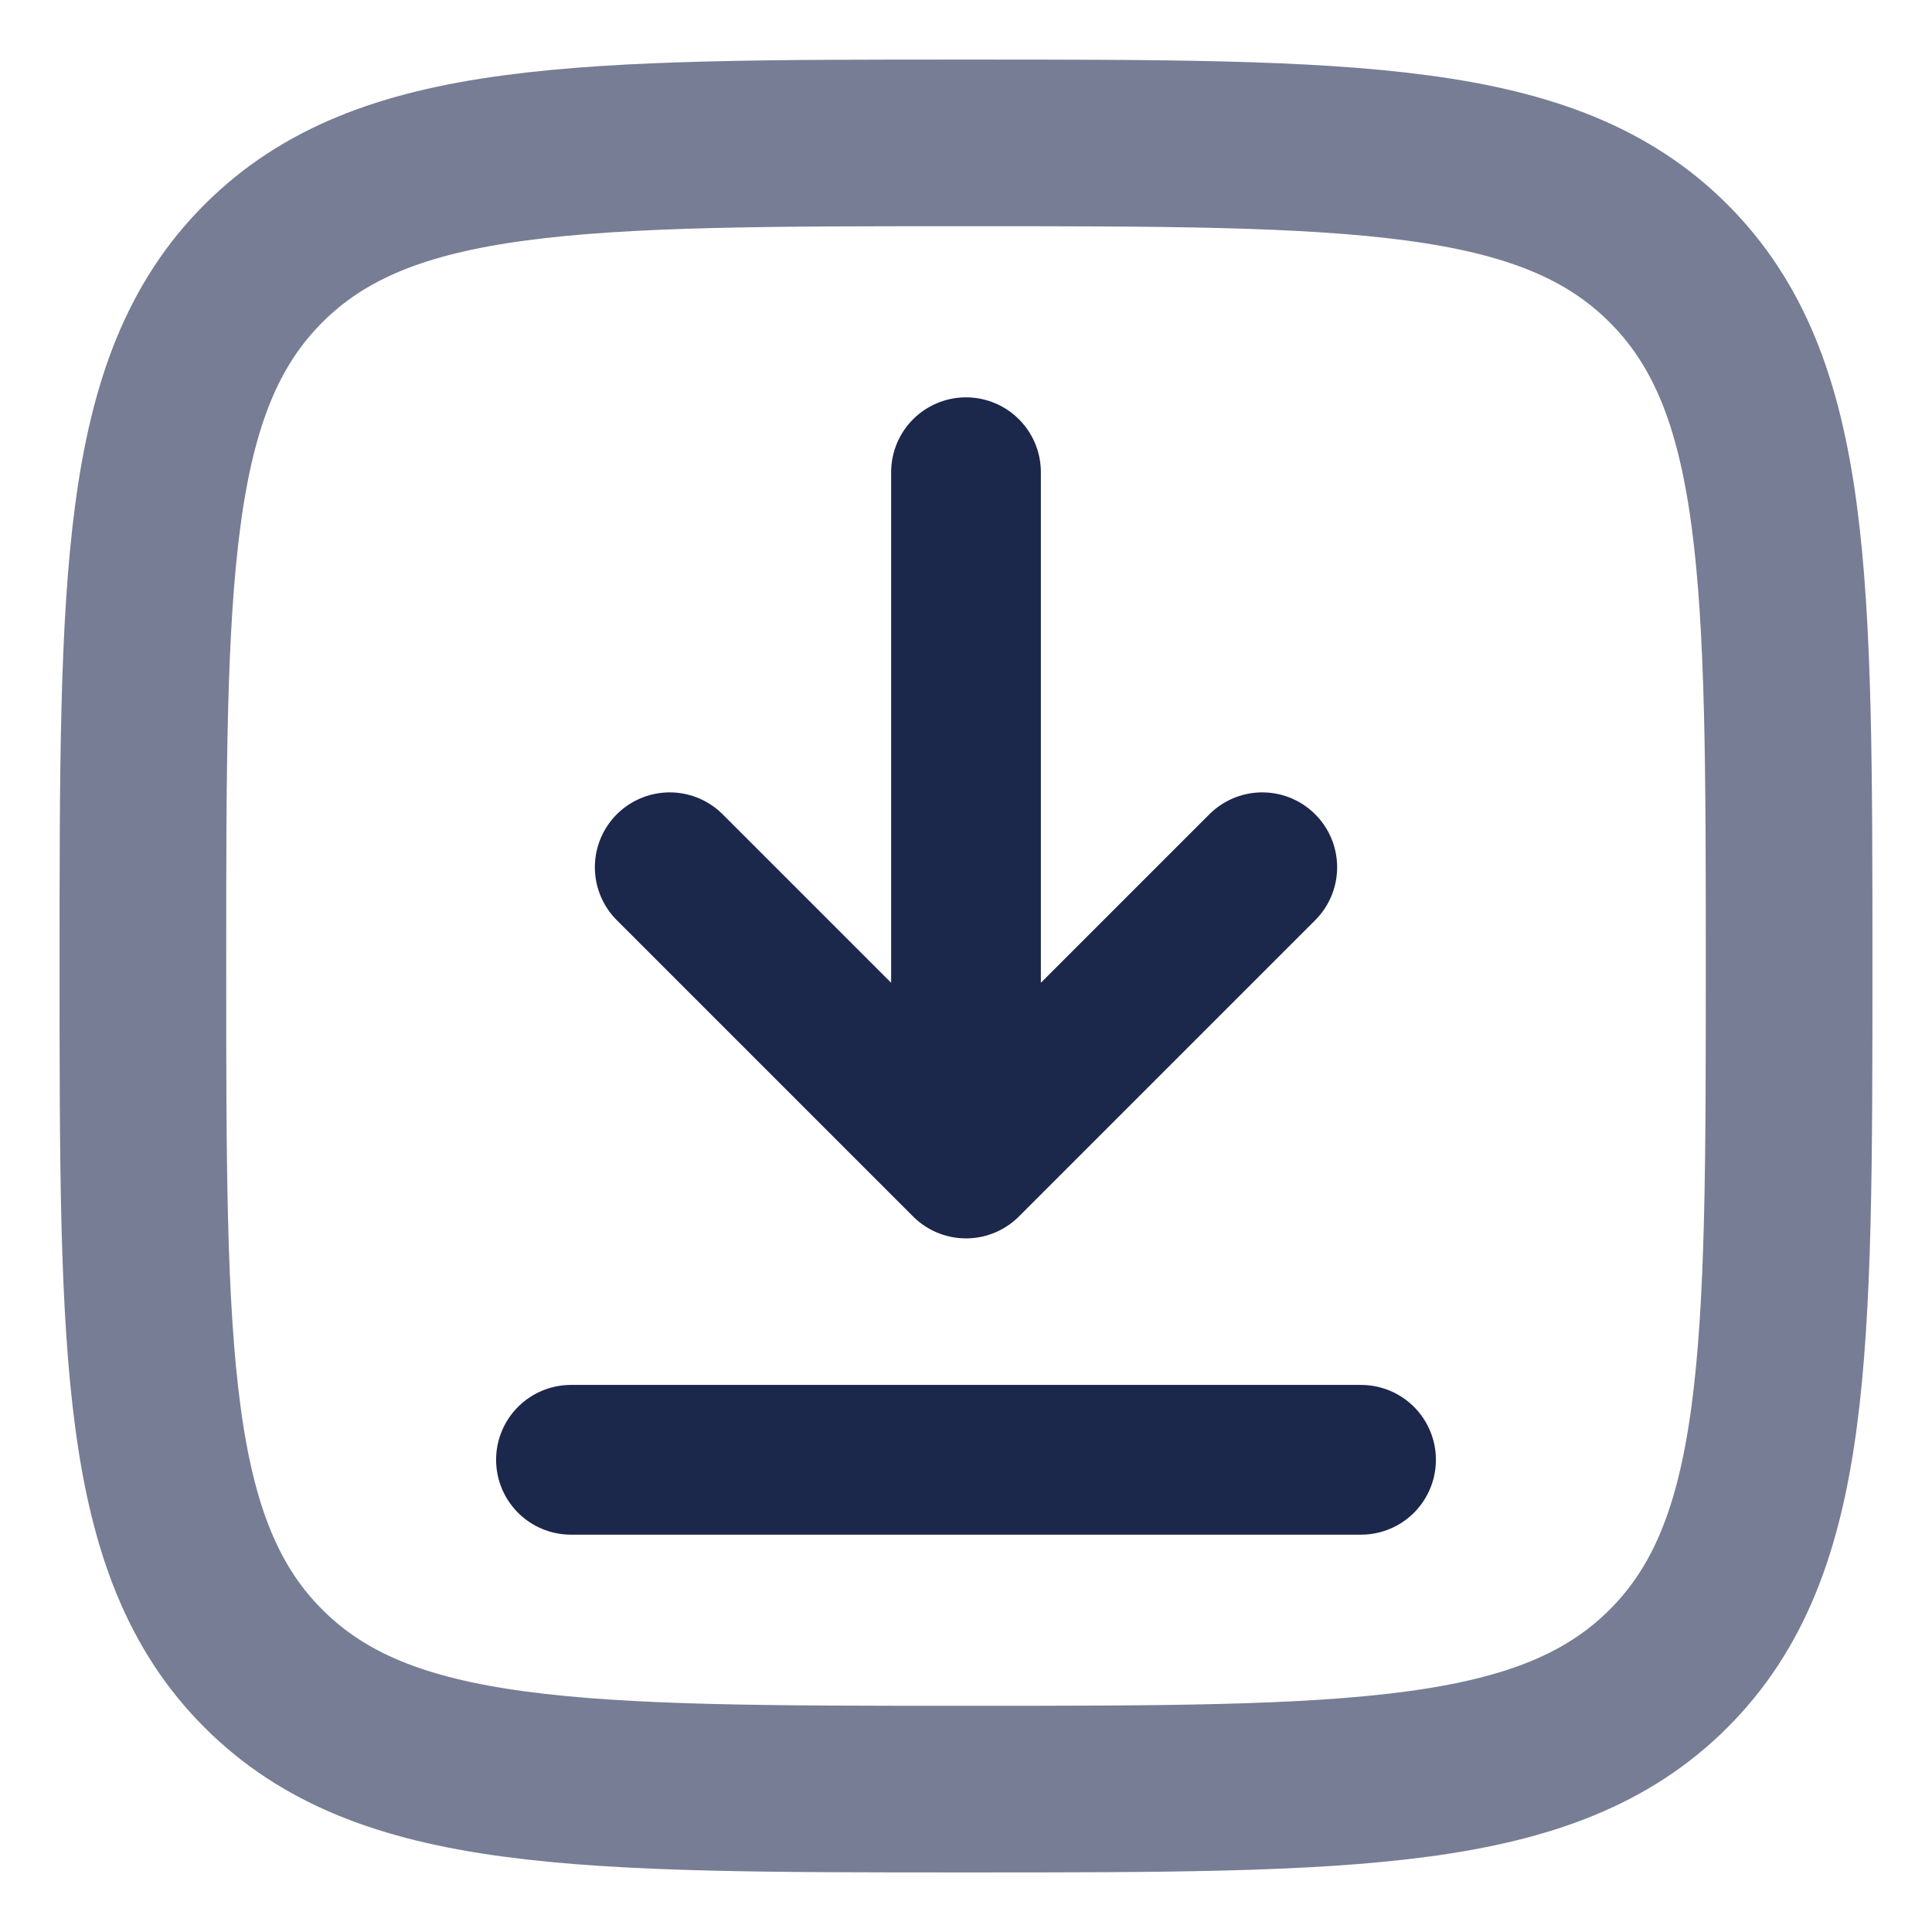
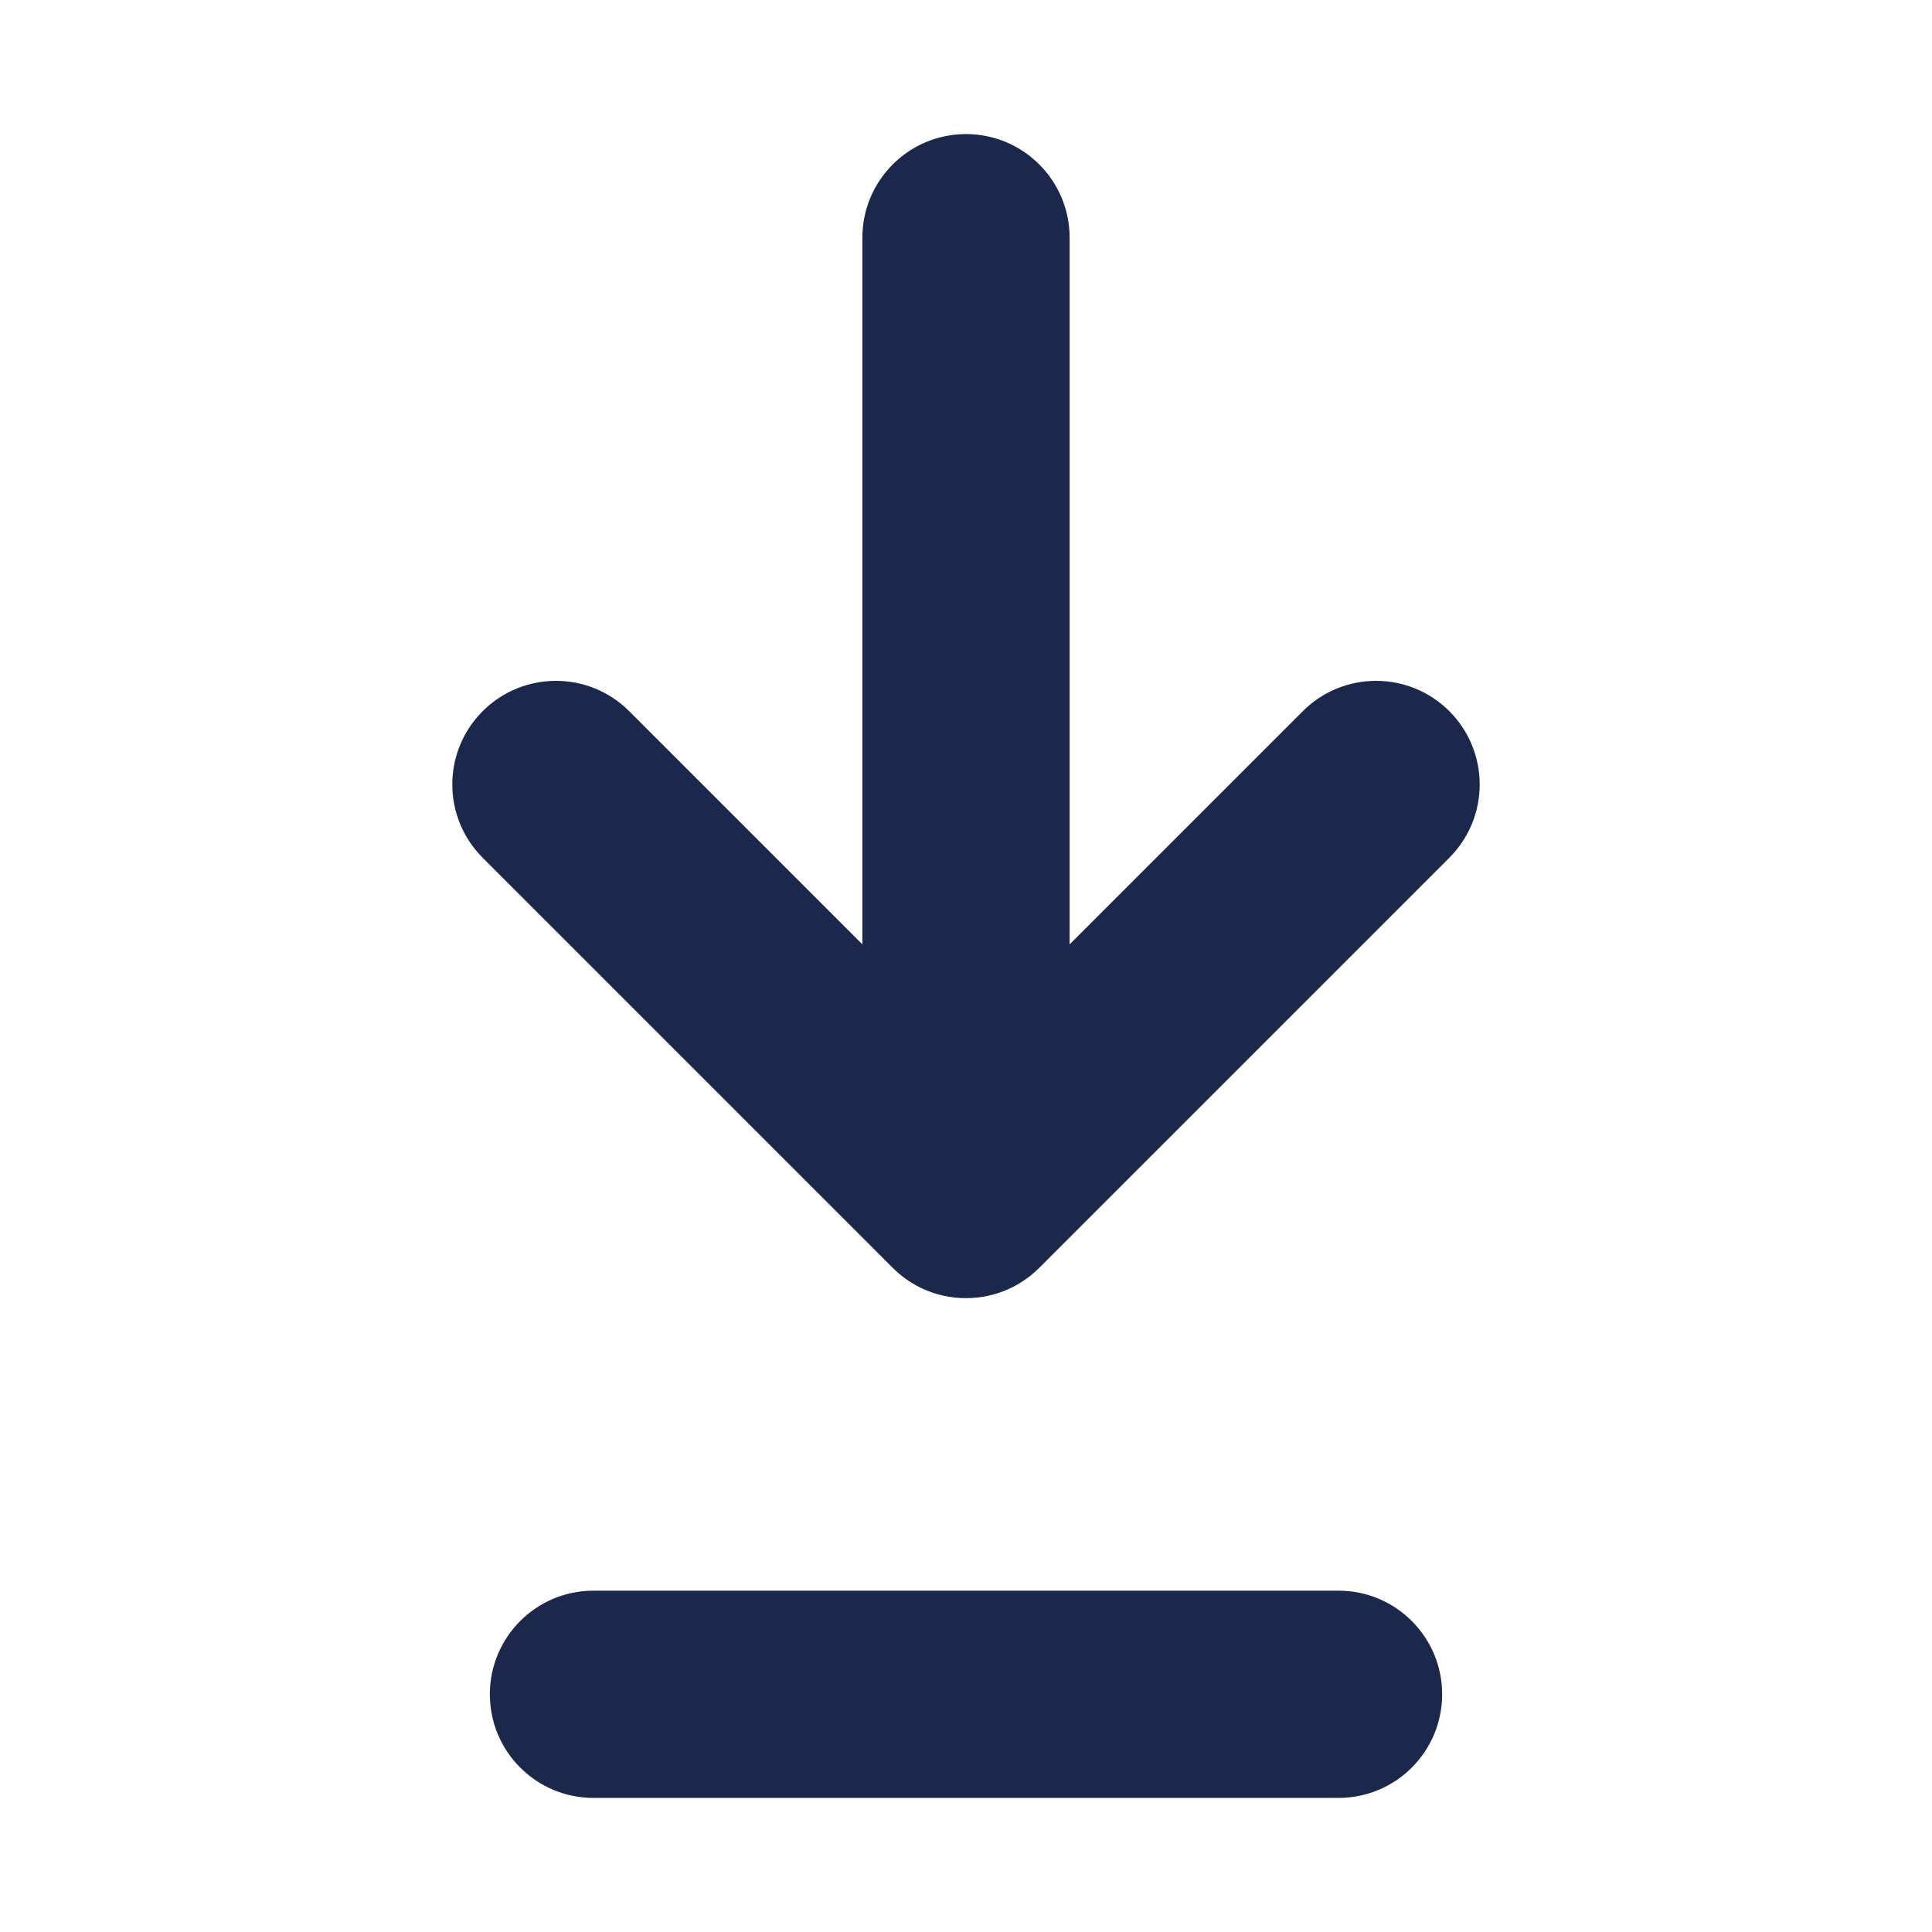
<svg xmlns="http://www.w3.org/2000/svg" version="1.1" id="Calque_1" x="0px" y="0px" width="800px" height="800px" viewBox="0 0 800 800" enable-background="new 0 0 800 800" xml:space="preserve">
+   <path fill="none" stroke="#1C274C" stroke-width="62" stroke-linecap="round" stroke-linejoin="round" d="M400,1023.539v286.257   M400,1309.795l122.681-122.681 M400,1309.795l-122.681-122.681" />
+   <path fill="none" stroke="#1C274C" stroke-width="62" stroke-linecap="round" d="M531.83,1432.477H400H268.17" />
+   <path opacity="0.6" fill="none" stroke="#1C274C" stroke-width="69" enable-background="new    " d="M59.167,1262.457  c0-160.67,0-241.005,49.914-290.919S239.33,921.624,400,921.624c160.669,0,241.006,0,290.918,49.914  c49.915,49.914,49.915,130.249,49.915,290.919c0,160.669,0,241.006-49.915,290.918C641.006,1603.29,560.669,1603.29,400,1603.29  c-160.67,0-241.005,0-290.919-49.915C59.167,1503.463,59.167,1423.126,59.167,1262.457z" />
  <g>
-     <path fill="none" stroke="#1C274C" stroke-width="62" stroke-linecap="round" stroke-linejoin="round" d="M400,195.531v286.257    M400,481.787l122.681-122.681 M400,481.787L277.319,359.106" />
-     <path fill="none" stroke="#1C274C" stroke-width="62" stroke-linecap="round" d="M563.576,604.469H400H236.425" />
+     <g>
+       <g>
+         <path fill="#1C274C" d="M400,55.523c23.696,0,42.907,19.21,42.907,42.906v292.617l96.555-96.555     c16.756-16.756,43.923-16.756,60.68,0c16.756,16.756,16.756,43.923,0,60.679L430.539,524.771     c-0.725,0.735-1.476,1.444-2.252,2.124c-3.203,2.813-6.722,5.069-10.436,6.766c-5.436,2.49-11.482,3.879-17.852,3.879     c-6.181,0-12.059-1.308-17.369-3.661c-3.912-1.73-7.618-4.074-10.971-7.03c-0.758-0.667-1.491-1.36-2.2-2.078L199.86,355.17     c-16.756-16.756-16.756-43.923,0-60.679c16.755-16.755,43.923-16.755,60.678,0l96.555,96.555V98.429     C357.093,74.733,376.302,55.523,400,55.523z" />
+       </g>
+     </g>
+     <g>
+       <g>
+         <path fill="#1C274C" d="M245.743,658.664h308.513c23.696,0,42.907,19.21,42.907,42.907s-19.21,42.907-42.907,42.907H245.743     c-23.697,0-42.907-19.21-42.907-42.907S222.046,658.664,245.743,658.664z" />
+       </g>
+     </g>
  </g>
-   <path opacity="0.6" fill="none" stroke="#1C274C" stroke-width="69" enable-background="new    " d="M59.167,400  c0-160.67,0-241.005,49.914-290.919S239.33,59.167,400,59.167c160.669,0,241.006,0,290.918,49.914  C740.833,158.995,740.833,239.33,740.833,400c0,160.669,0,241.006-49.915,290.918C641.006,740.833,560.669,740.833,400,740.833  c-160.67,0-241.005,0-290.919-49.915C59.167,641.006,59.167,560.669,59.167,400z" />
</svg>
